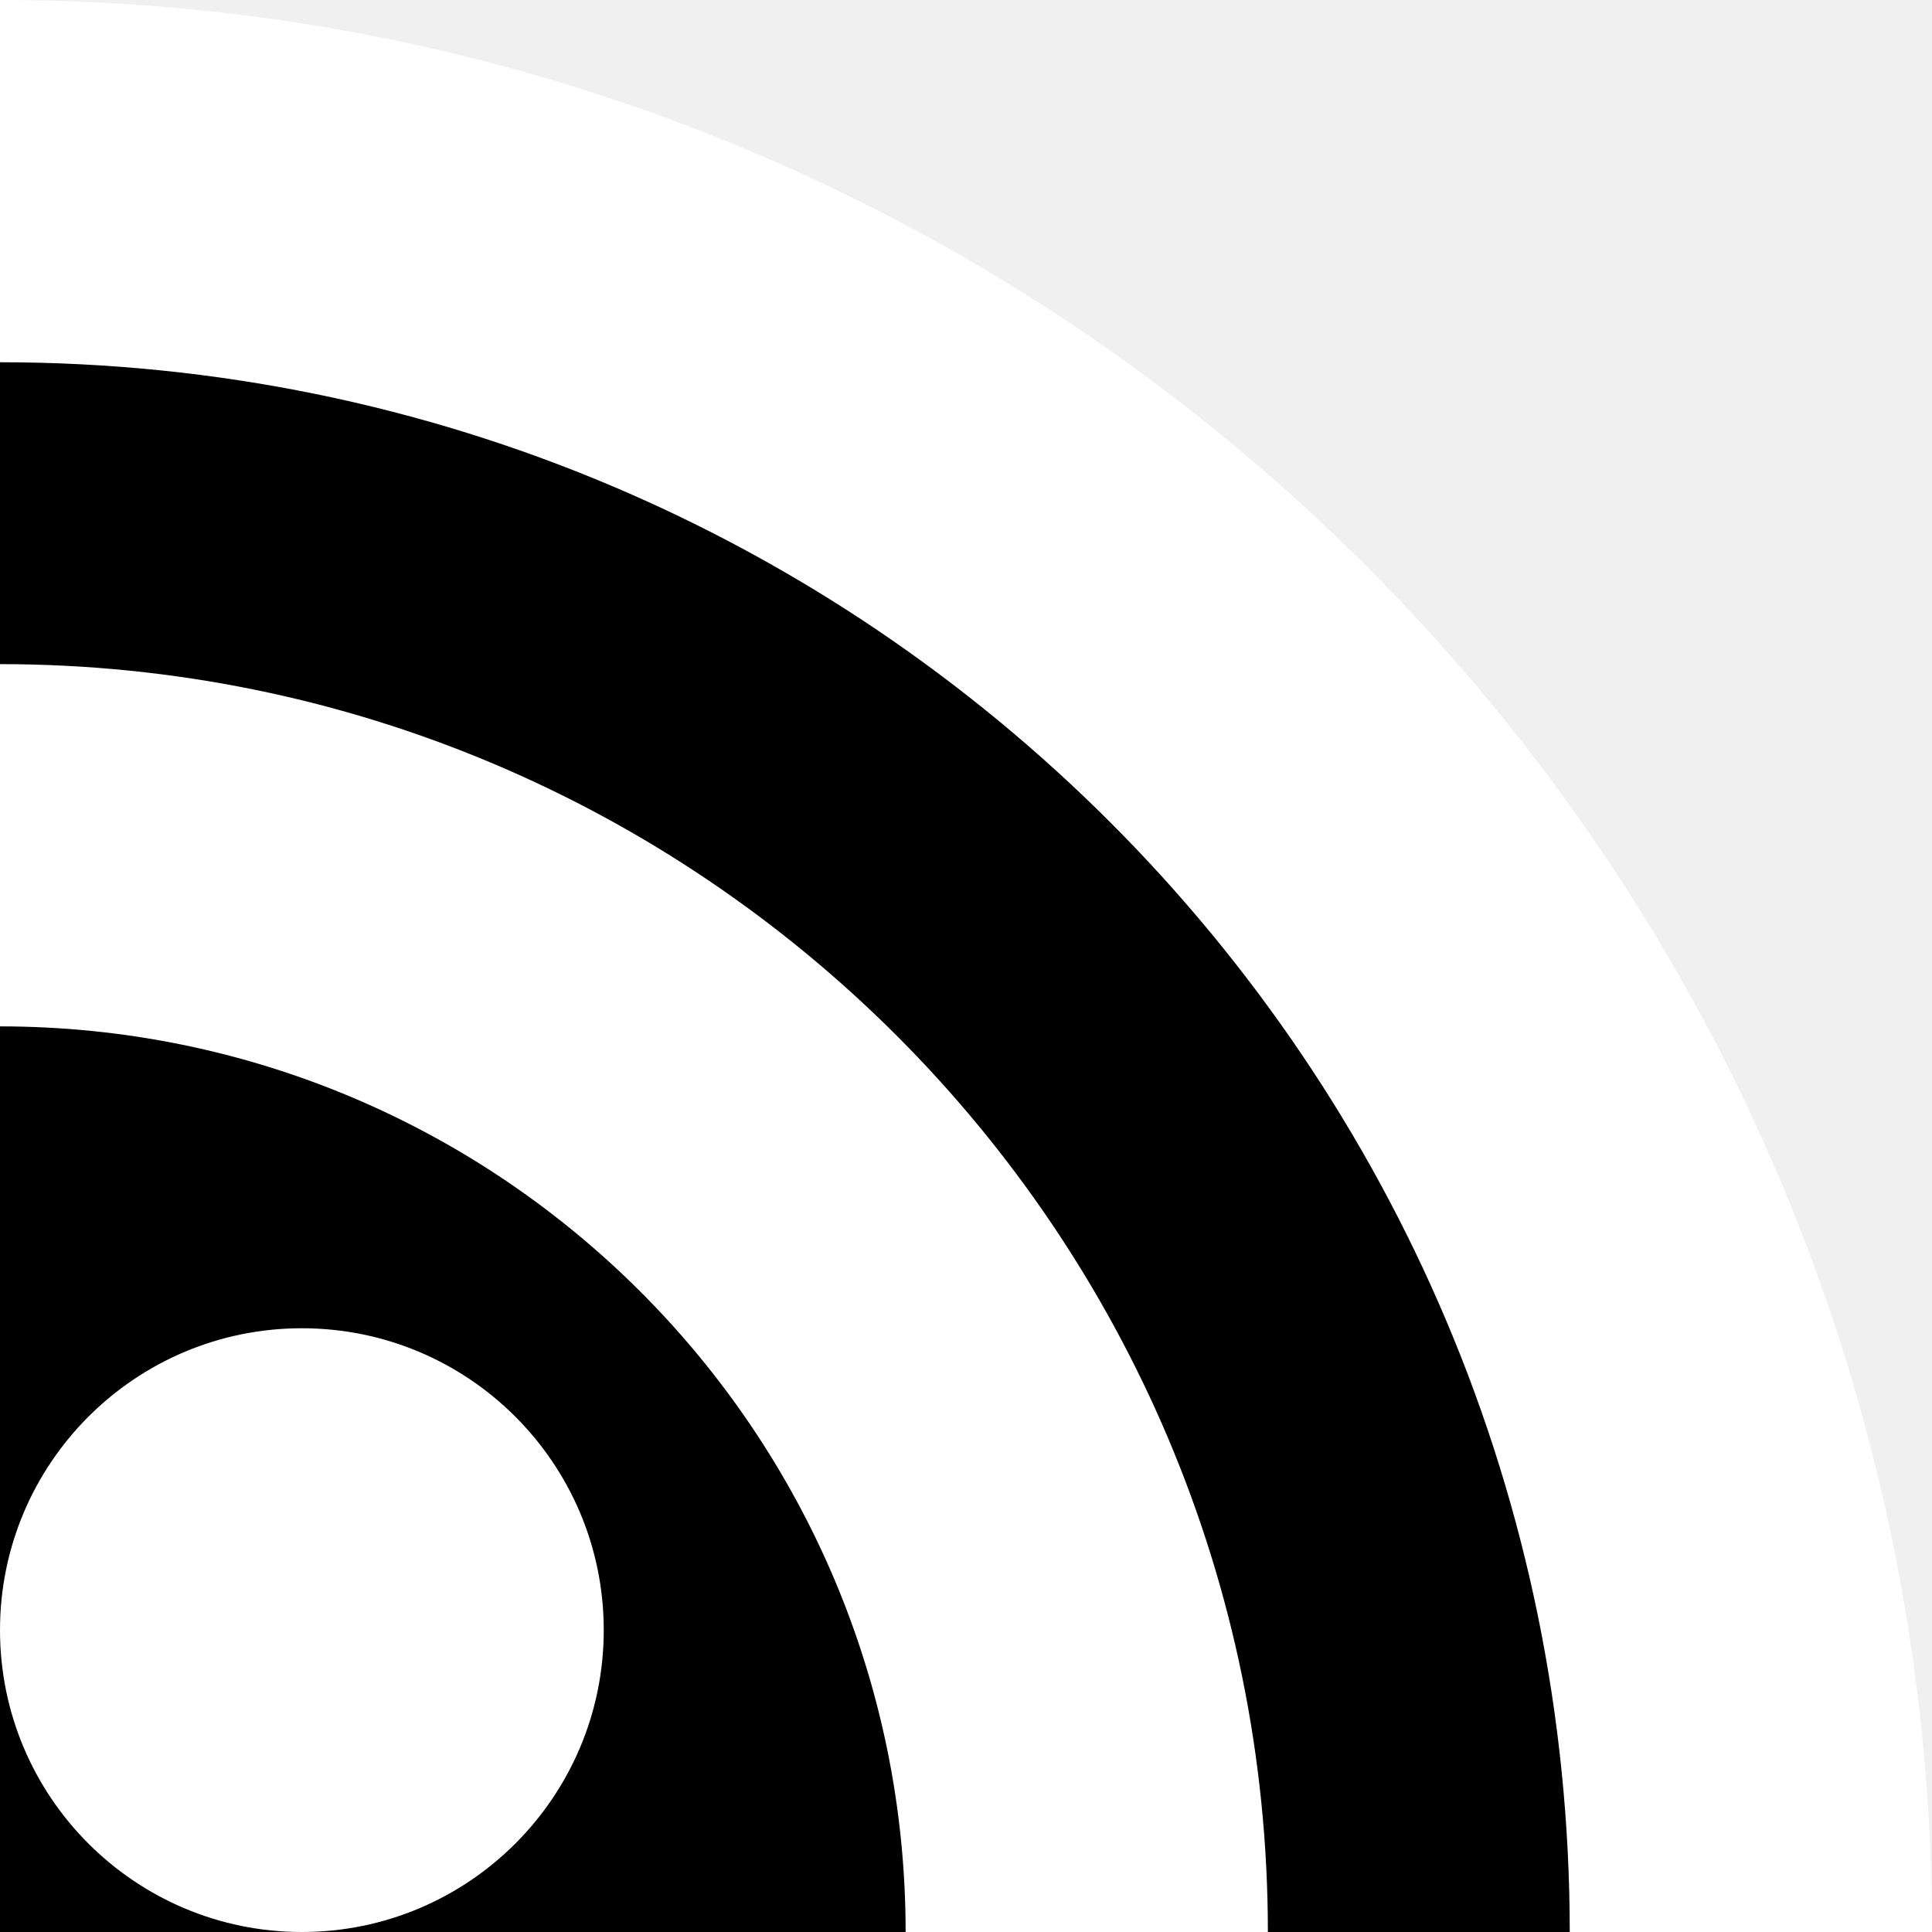
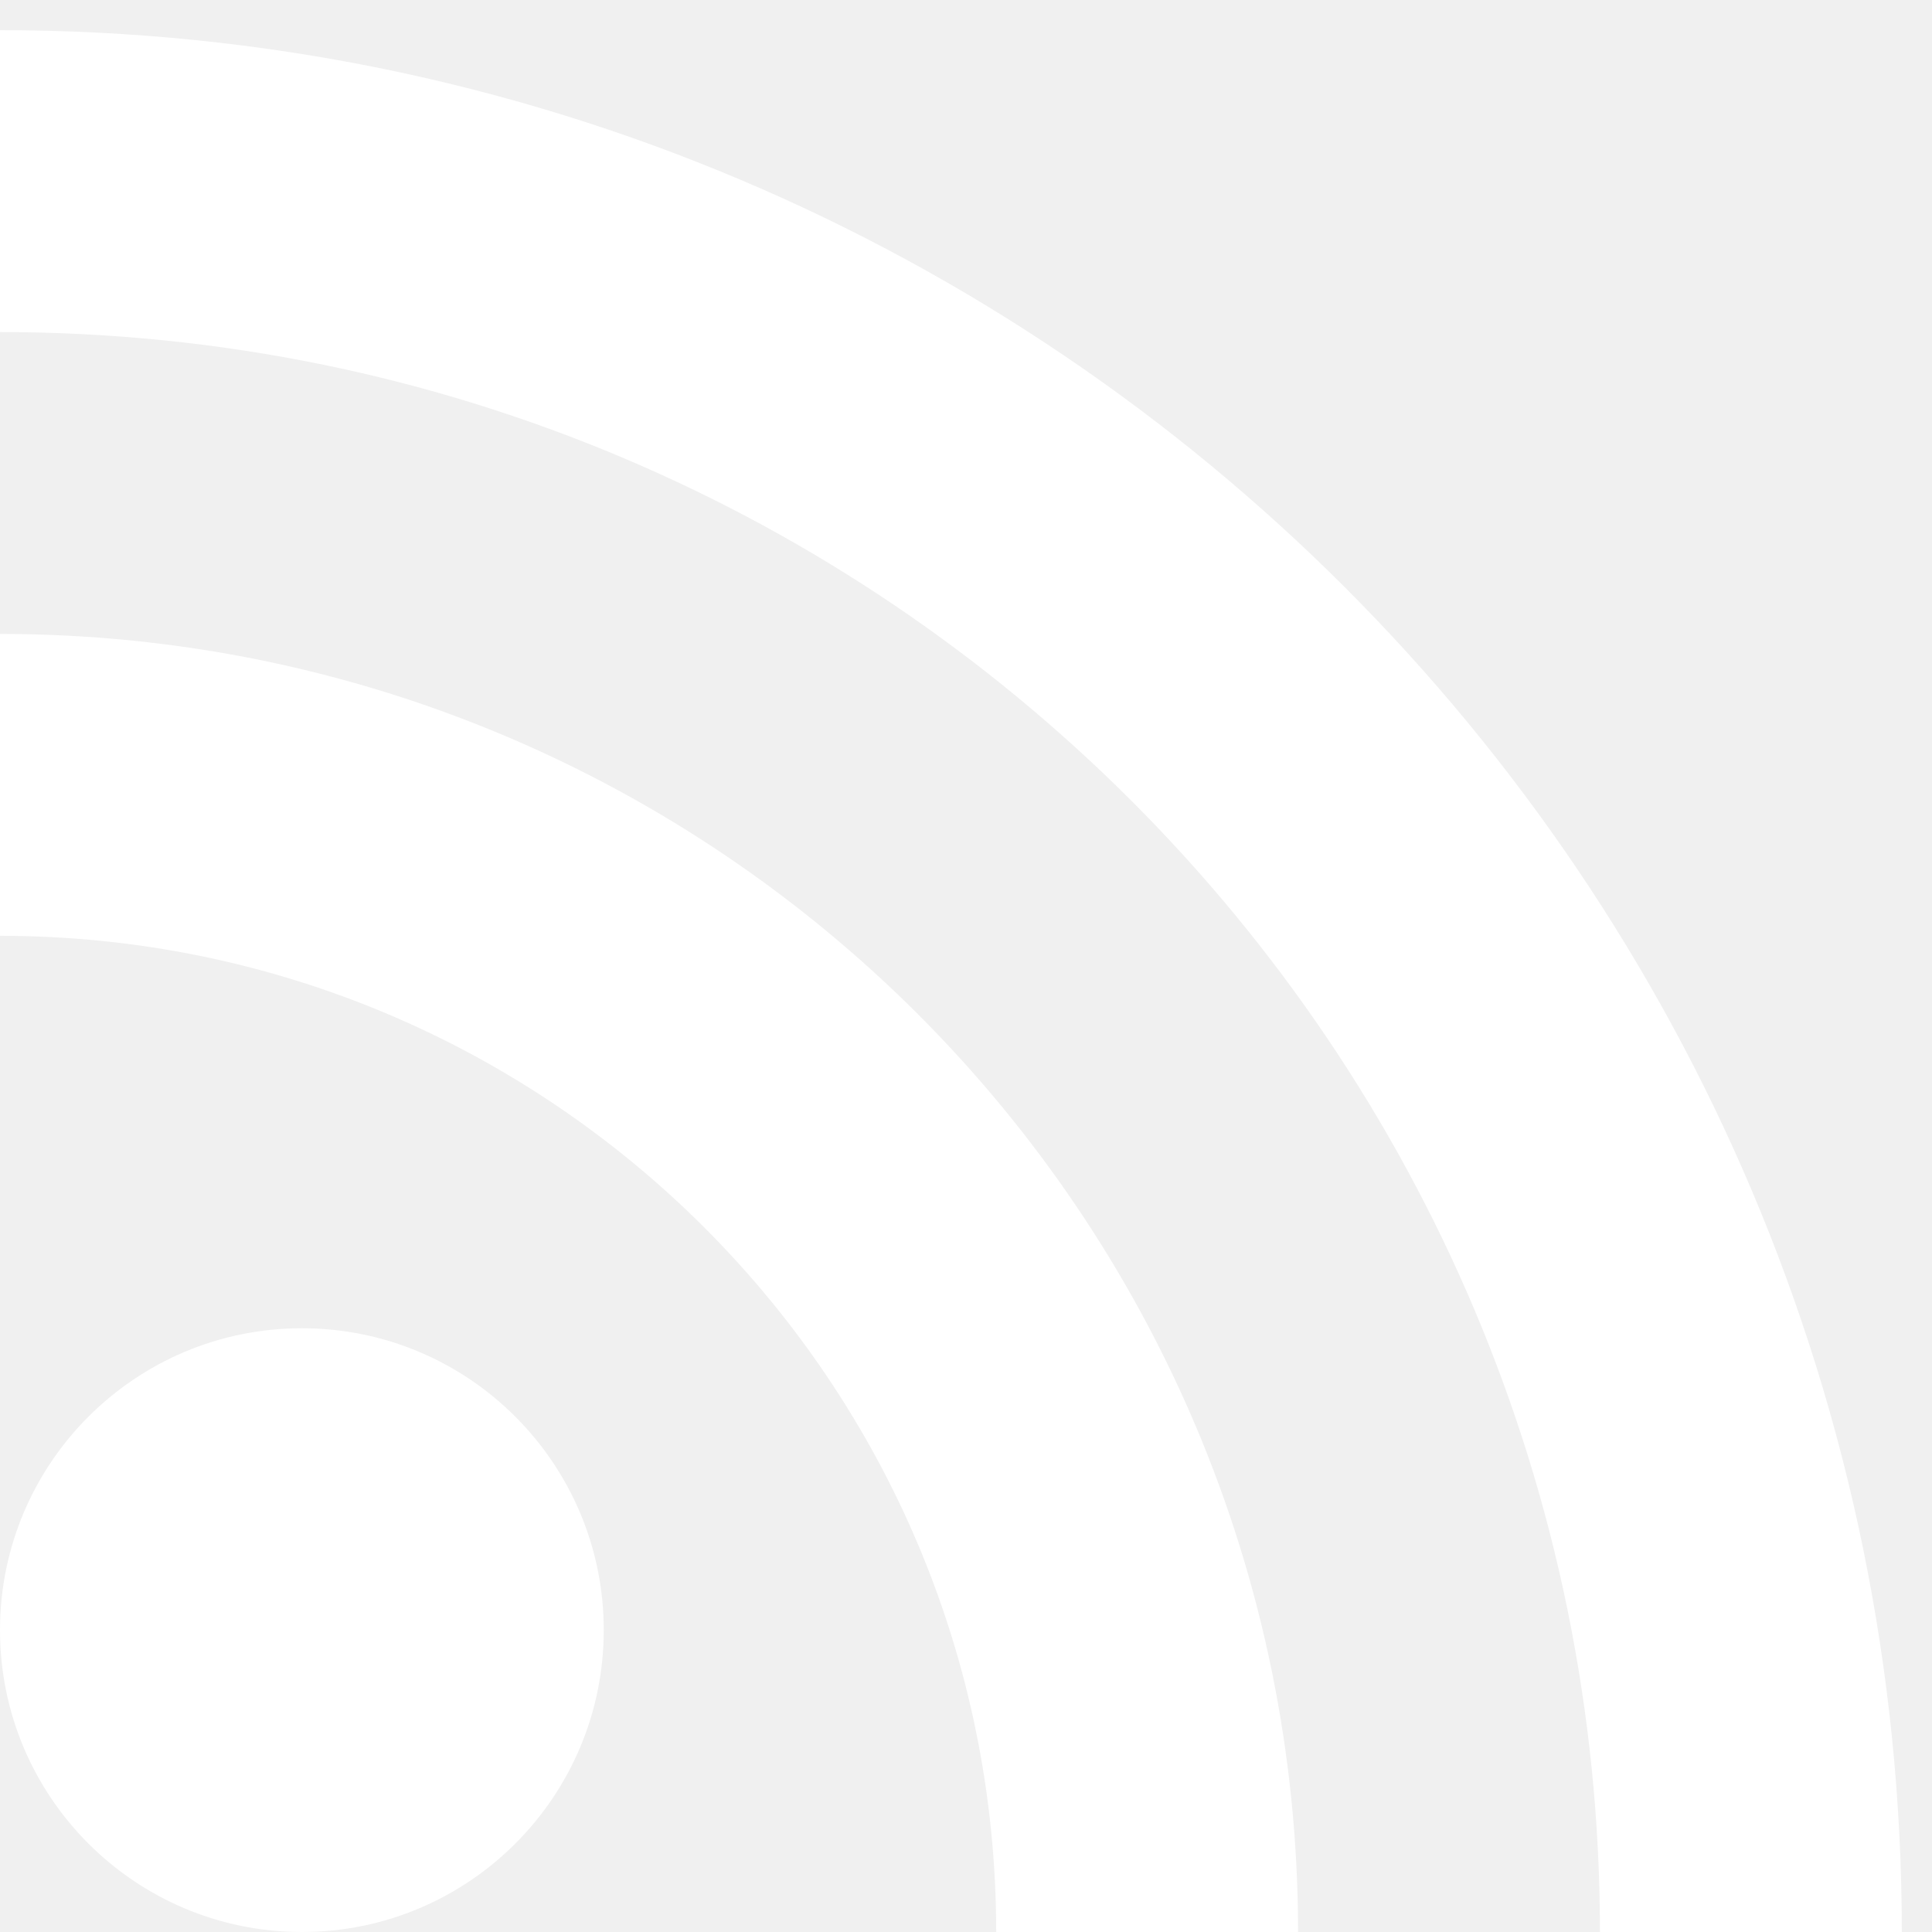
<svg xmlns="http://www.w3.org/2000/svg" viewBox="0 0 32 32">
-   <circle cx="0" cy="32" r="32" fill="#fff" />
-   <circle cx="0" cy="32" r="26" fill="#000" />
-   <circle cx="0" cy="32" r="21" fill="#fff" />
-   <circle cx="0" cy="32" r="15" fill="#000" />
+   <circle cx="0" cy="32" r="29" stroke="#fff" stroke-width="5" fill="transparent" />
+   <circle cx="0" cy="32" r="19" stroke="#fff" stroke-width="5" fill="transparent" />
  <circle cx="5" cy="27" r="5" fill="#fff" />
</svg>
